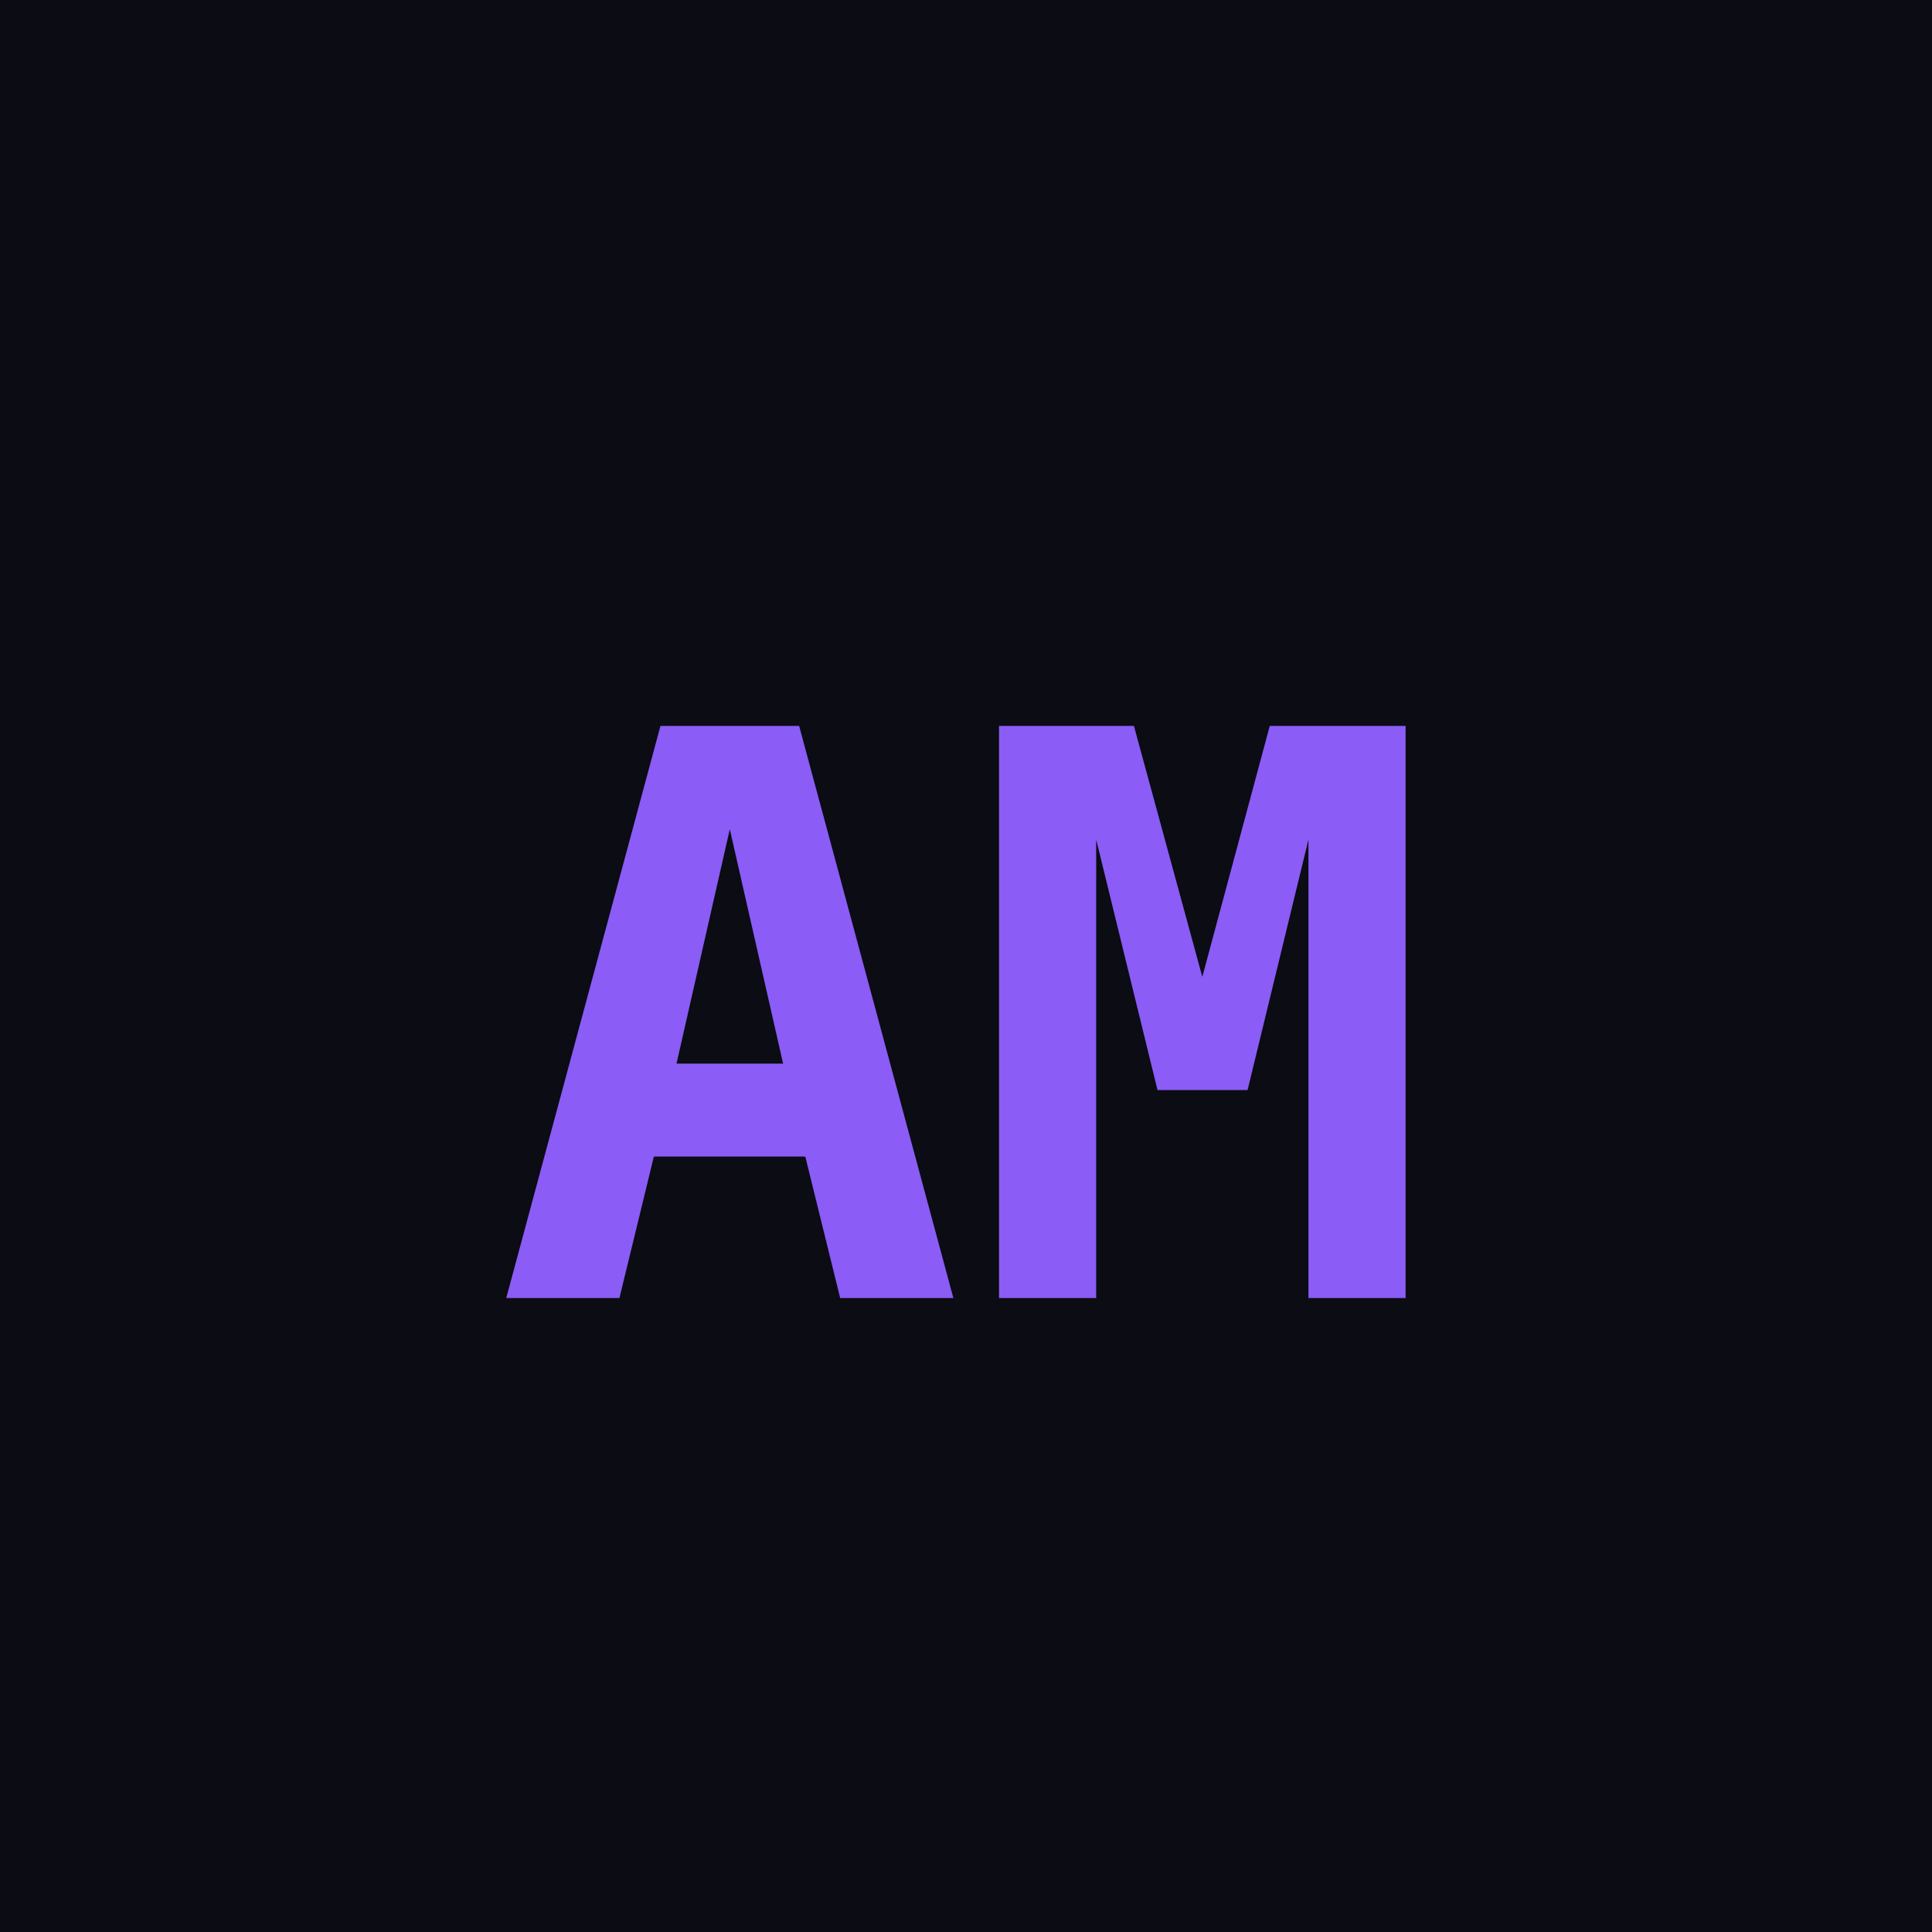
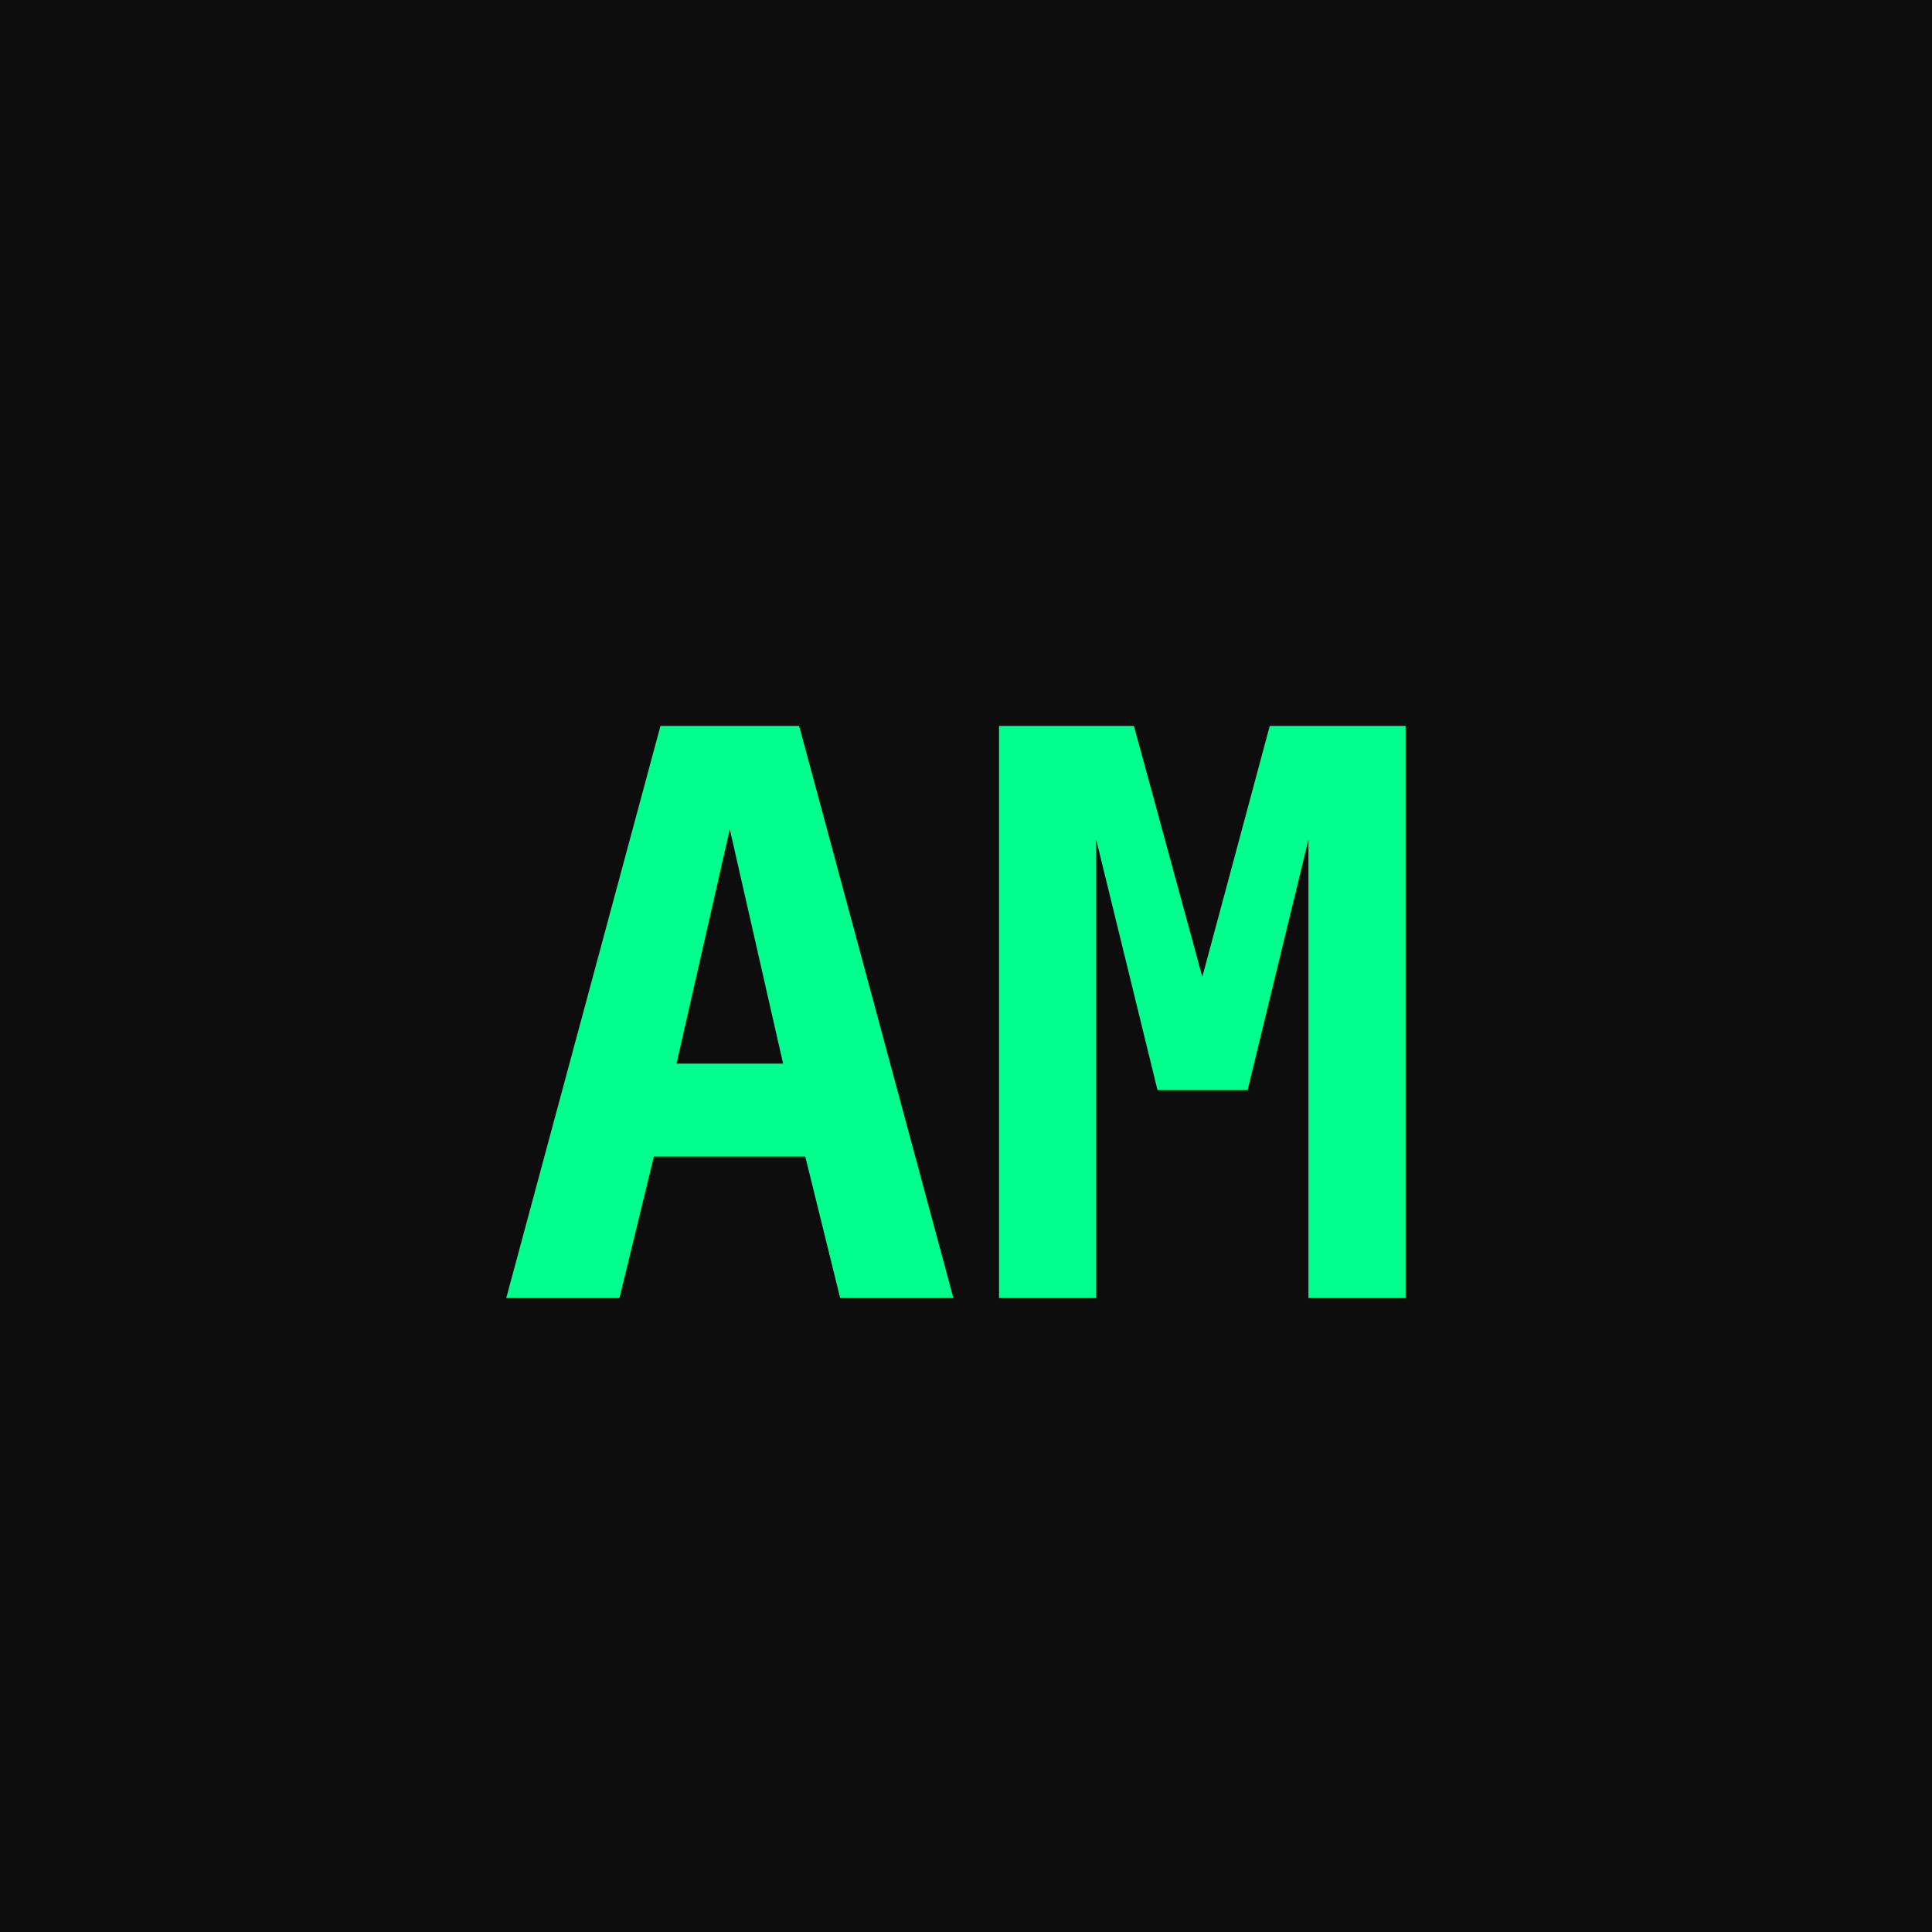
<svg xmlns="http://www.w3.org/2000/svg" viewBox="0 0 64 64">
-   <rect width="64" height="64" fill="#0B0C14" />
-   <text x="32" y="43" font-family="ui-monospace, monospace" font-size="26" font-weight="700" fill="#8B5CF6" text-anchor="middle">AM</text>
+   <rect width="64" height="64" fill="#0D0D0D" />
+   <text x="32" y="43" font-family="ui-monospace, monospace" font-size="26" font-weight="700" fill="#00FF8C" text-anchor="middle">AM</text>
</svg>
